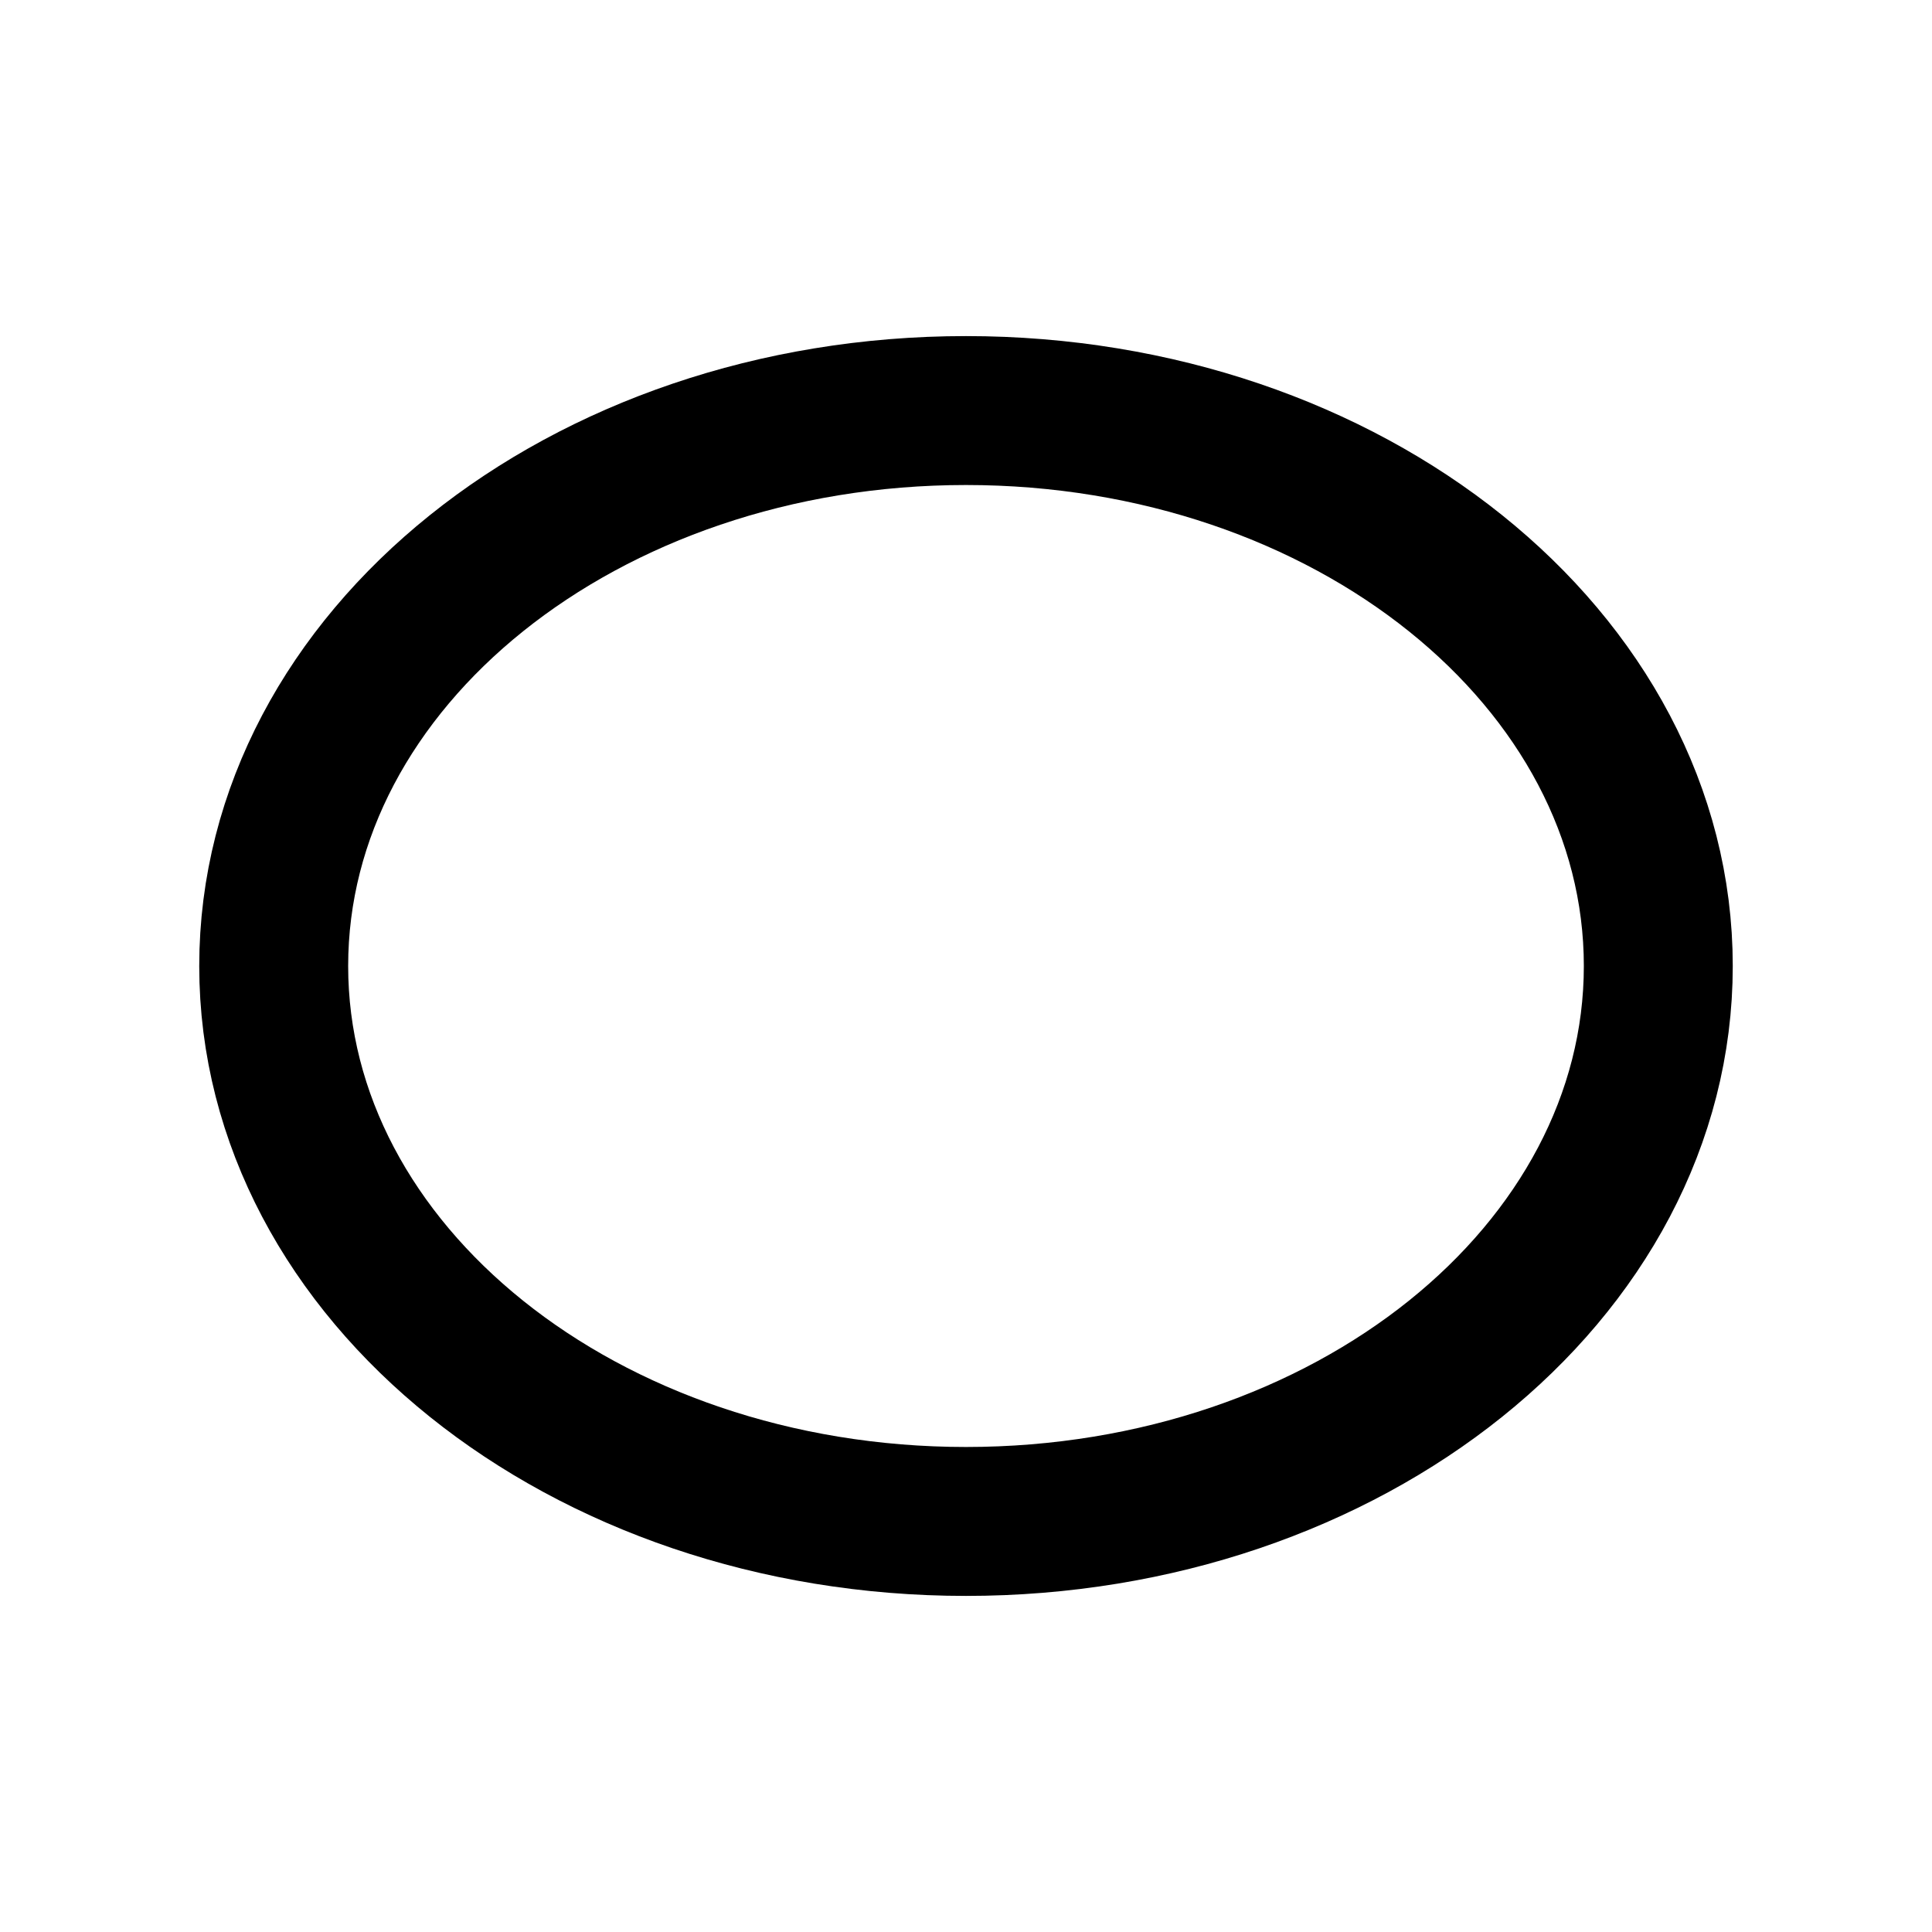
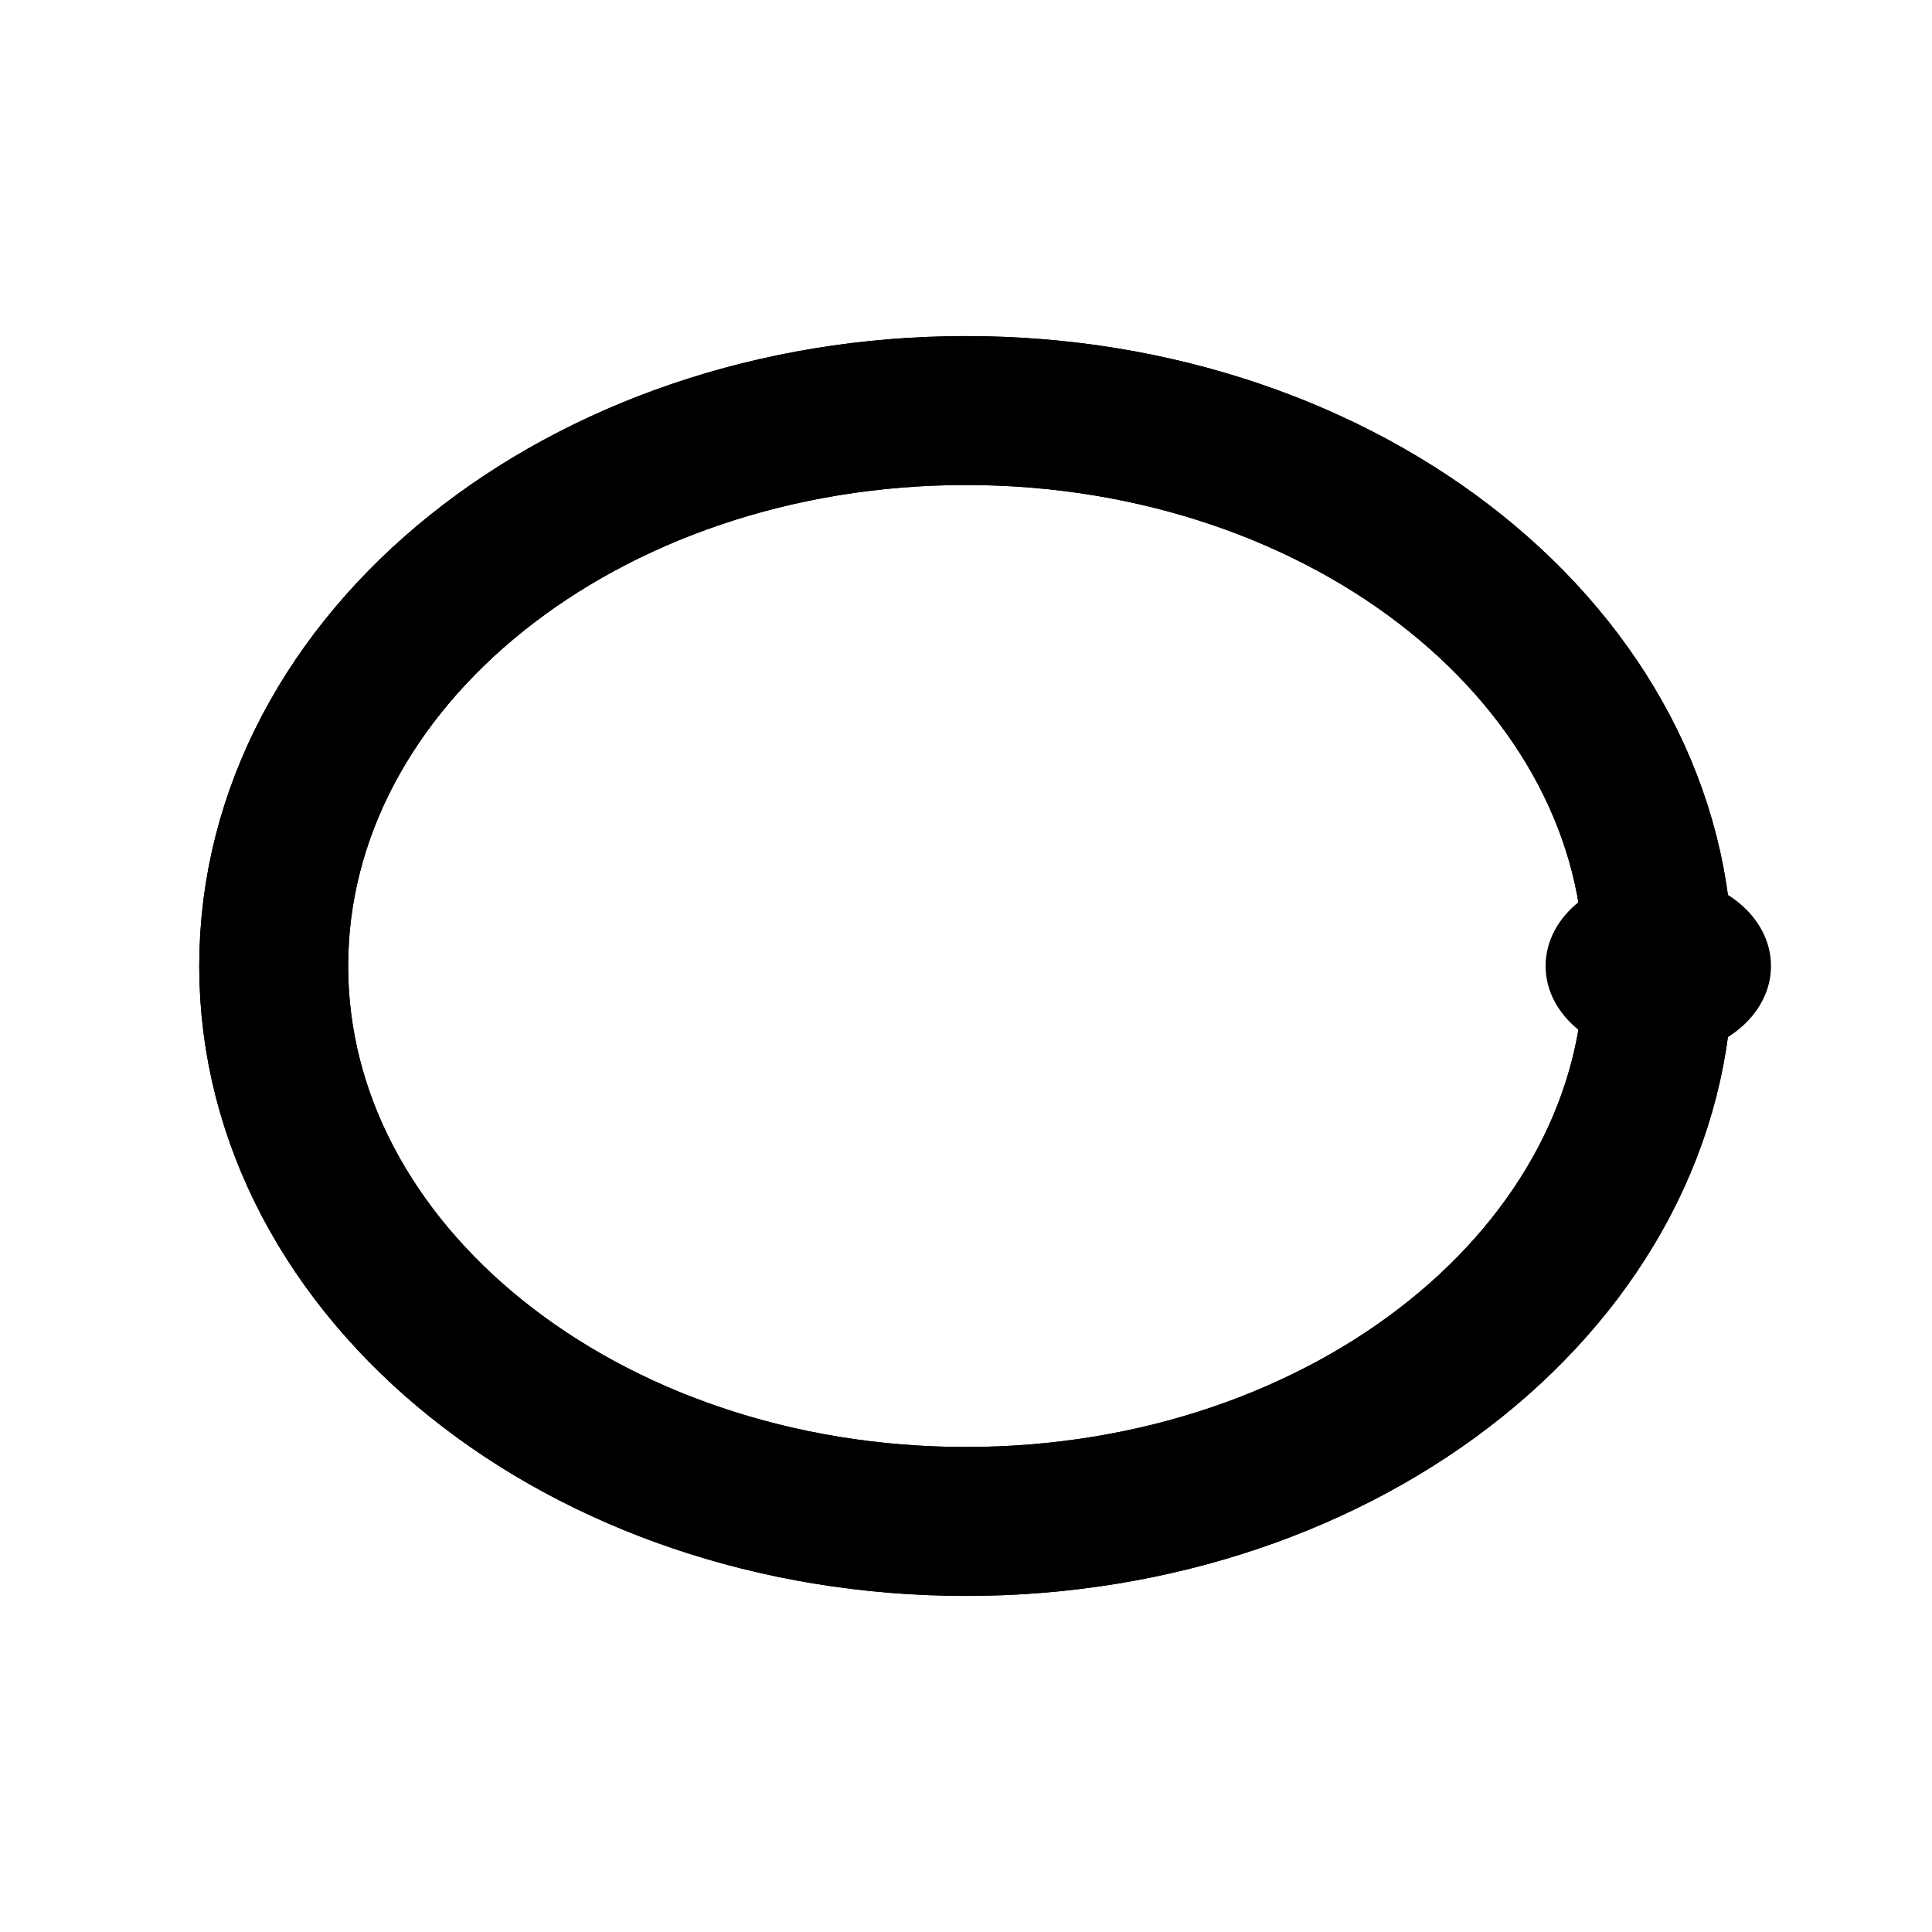
<svg xmlns="http://www.w3.org/2000/svg" width="24" height="24" viewBox="0 0 24 24" fill="none" stroke="currentColor" stroke-width="1.85" stroke-linecap="round" stroke-linejoin="round">
-   <ellipse cx="12" cy="12" rx="8.6" ry="6.9" />
+   <g>
+     <ellipse cx="12" cy="12" rx="8.6" ry="6.9" />
+     <ellipse cx="12" cy="12" rx="8.6" ry="6.9" />
+     <g transform="translate(12 12) scale(1 .8023) translate(-12 -12)">
+       <g>
+         <circle cx="20.6" cy="12" r="1.4" style="stroke:none" fill="currentColor" stroke="none" />
+       </g>
+     </g>
+   </g>
</svg>
